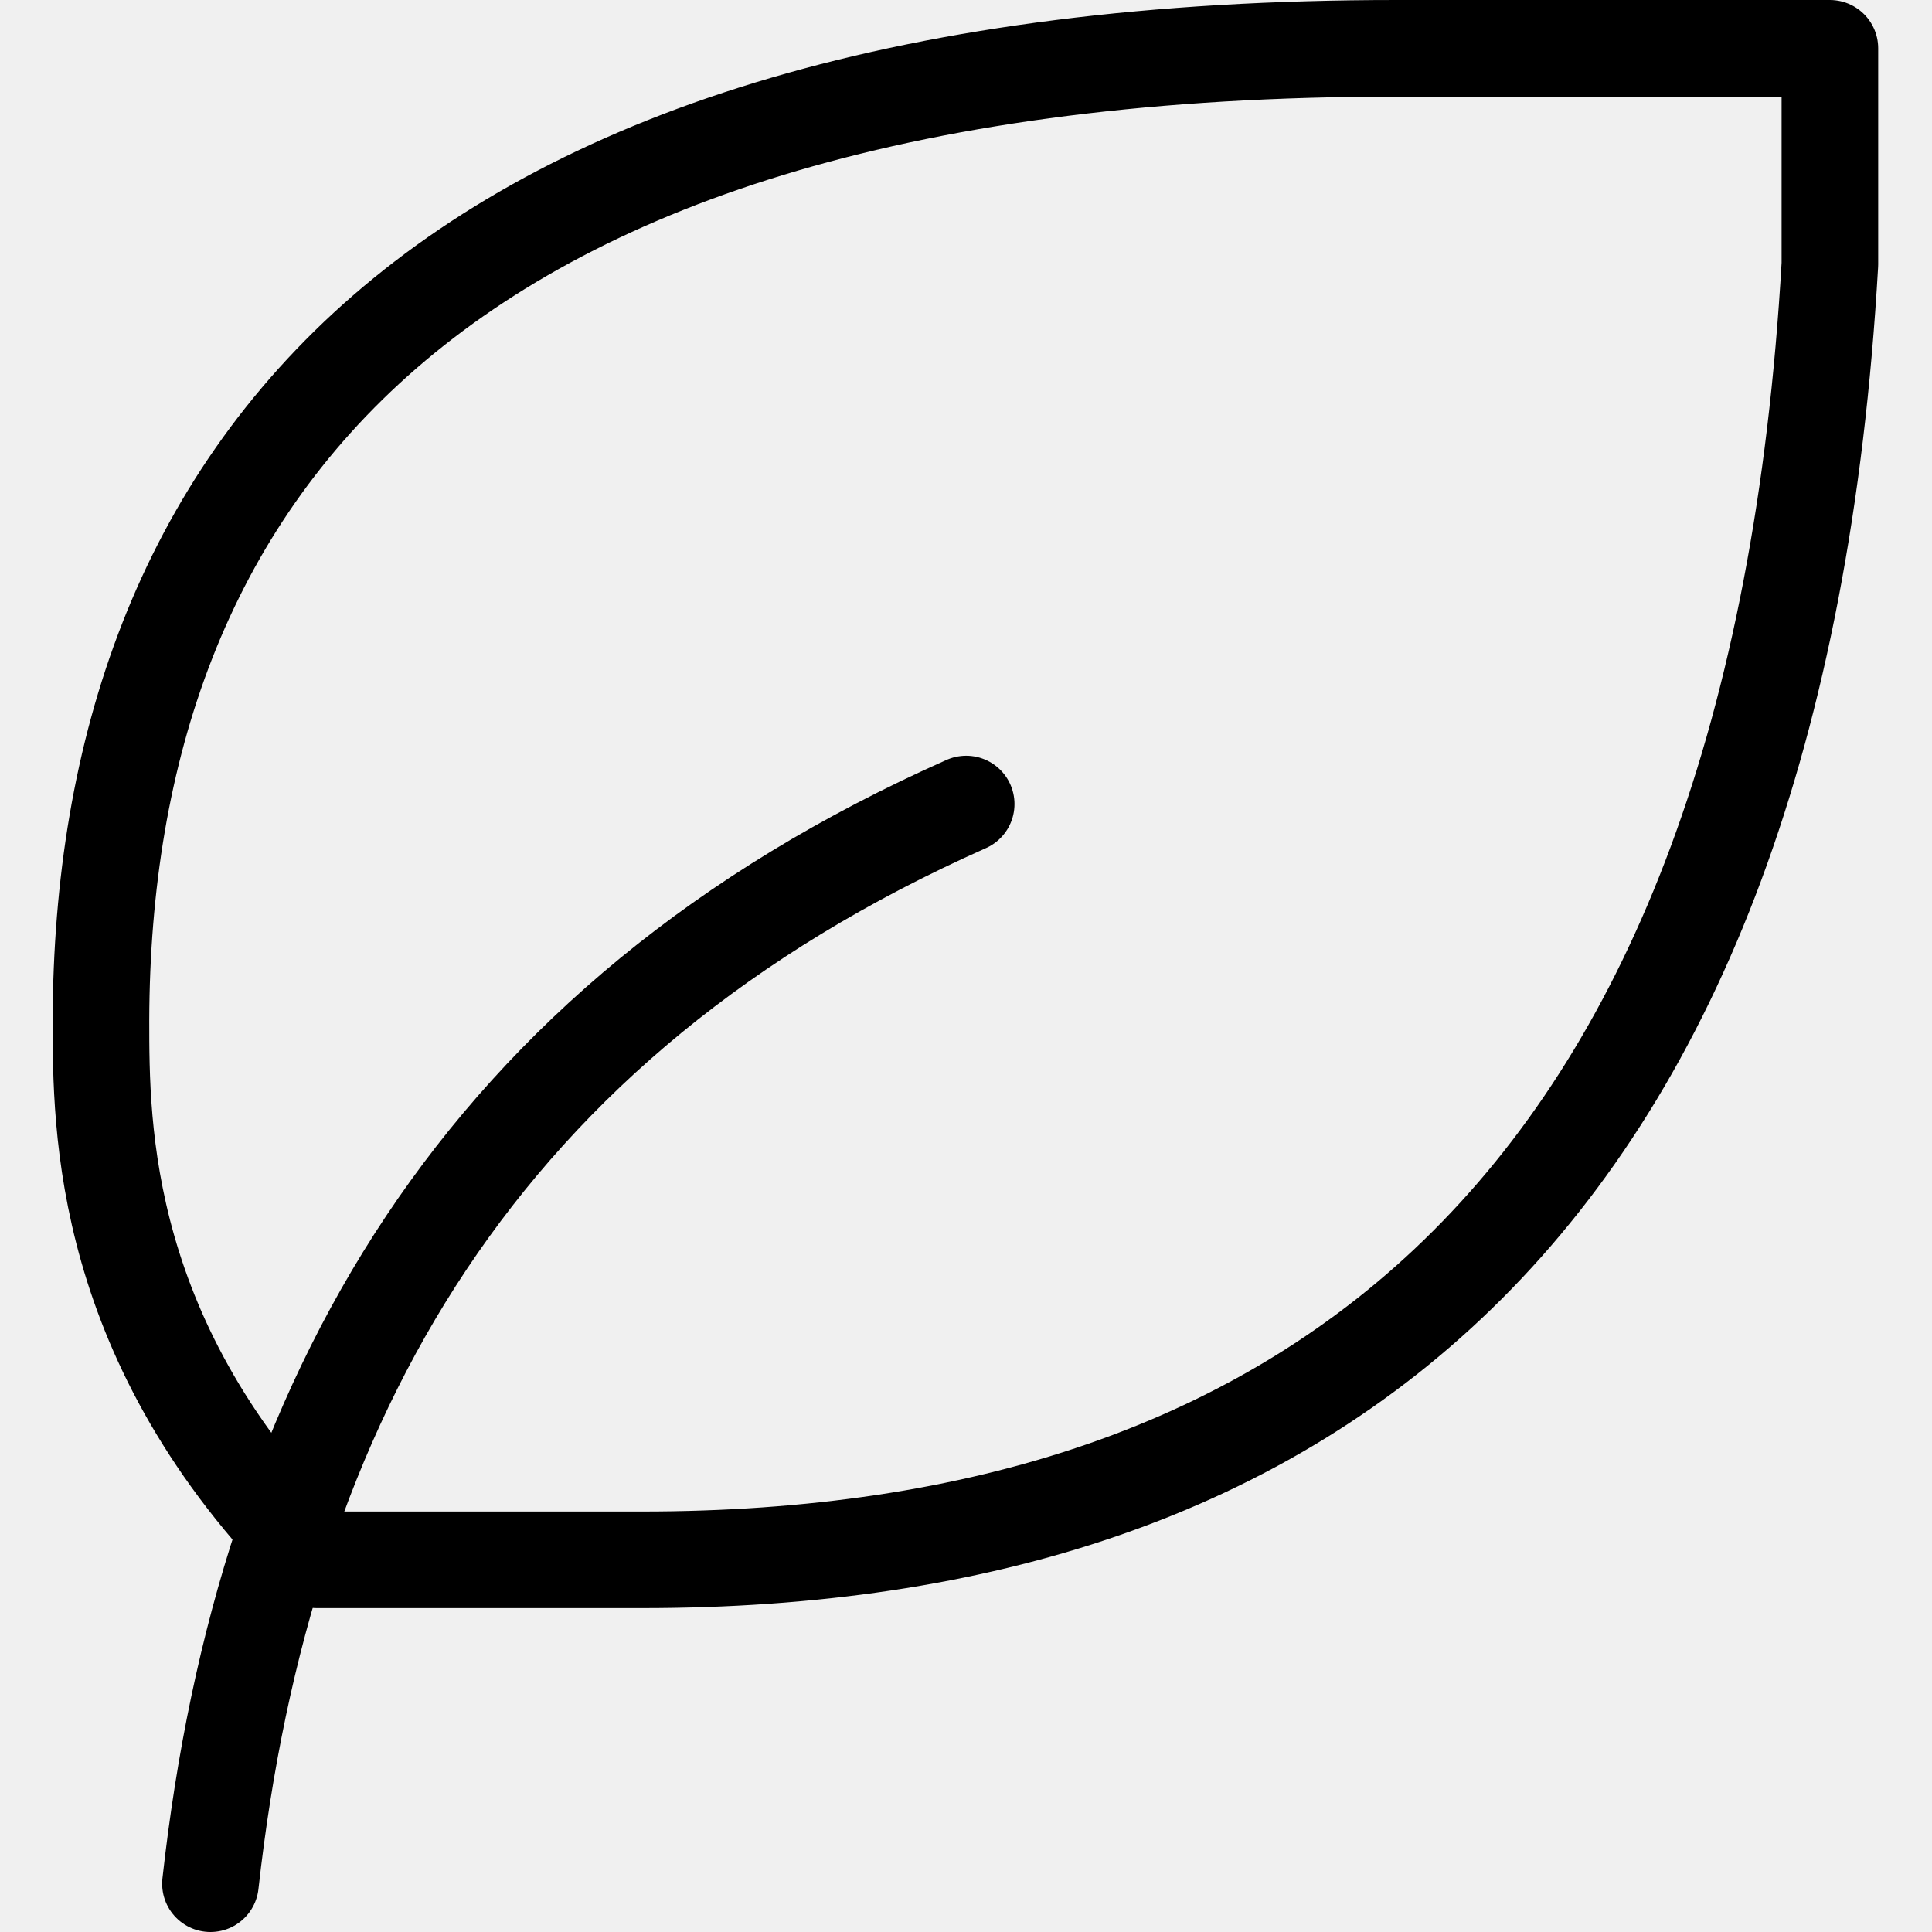
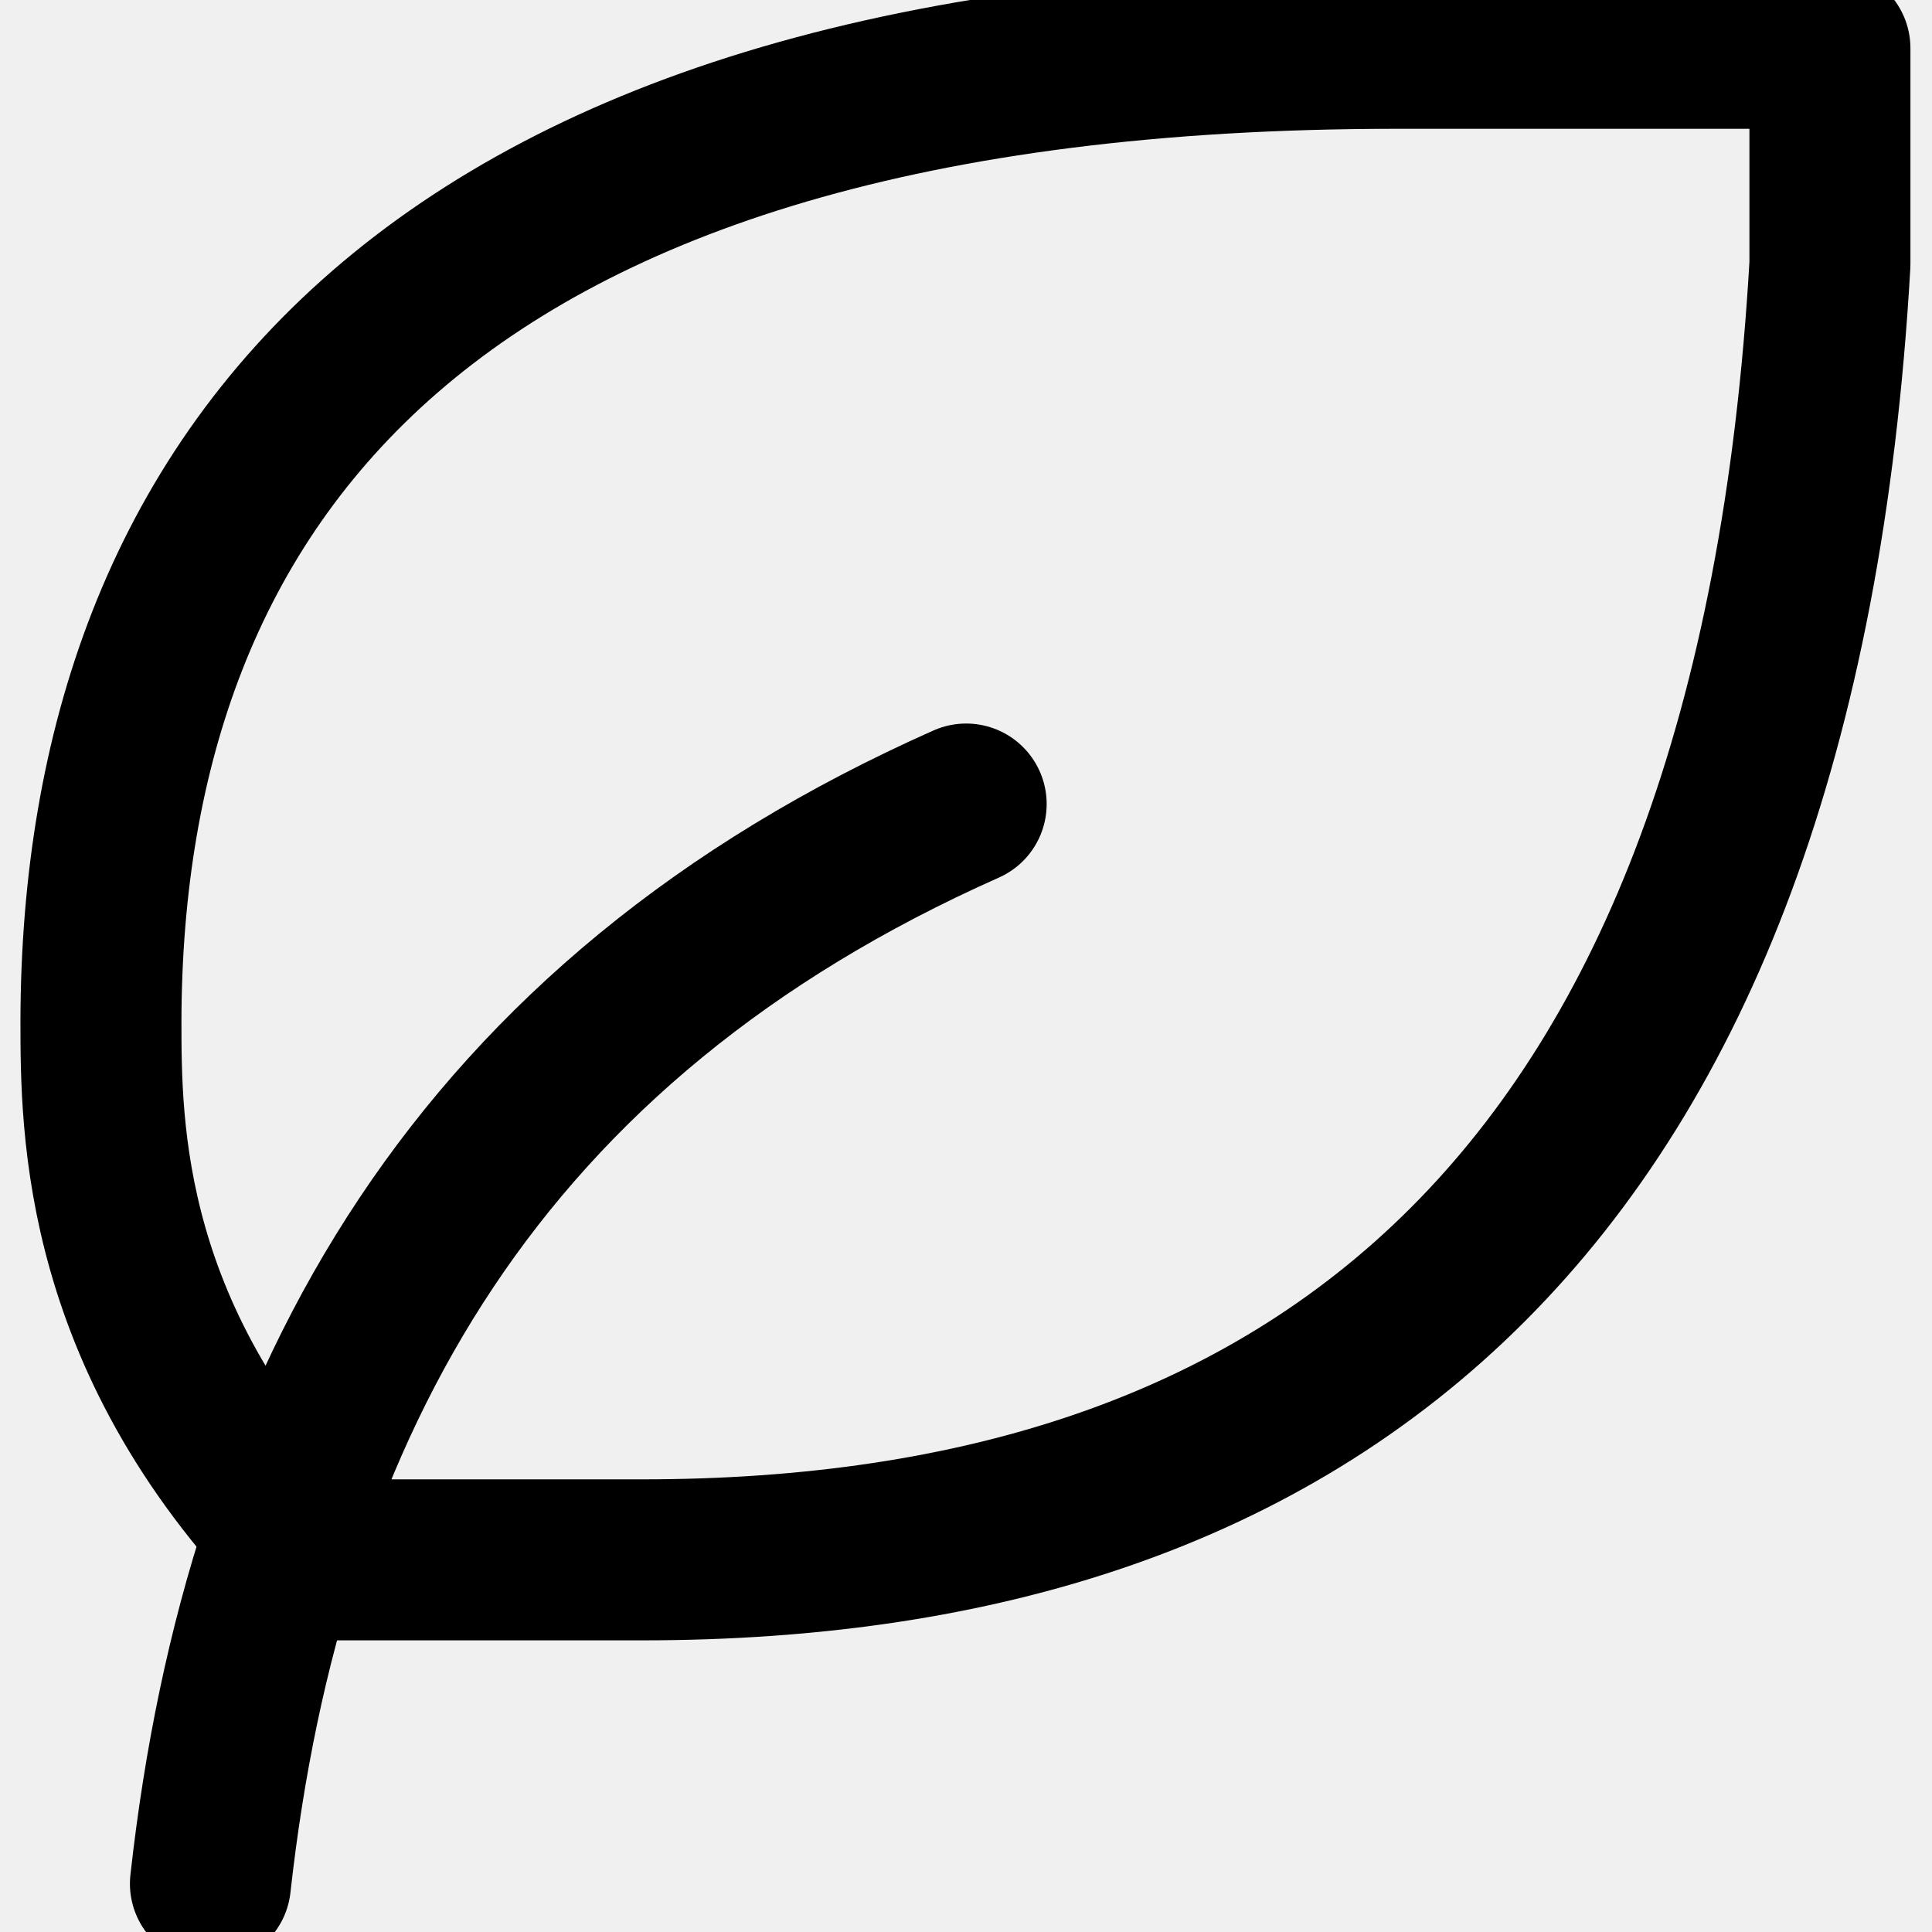
- <svg xmlns="http://www.w3.org/2000/svg" width="40" height="40" viewBox="0 0 40 40" fill="none">
-   <path d="M4.357 39C5.475 28.941 9.945 21.118 20.004 16.647" stroke="black" stroke-width="2" stroke-linecap="round" stroke-linejoin="round" />
-   <path d="M13.298 32.294C27.197 32.294 36.769 24.944 37.886 5.471V1H28.914C8.796 1 2.122 9.941 2.09 21.118C2.09 23.353 2.09 27.823 6.561 32.294H13.267H13.298Z" stroke="black" stroke-width="2" stroke-linecap="round" stroke-linejoin="round" />
+ <svg xmlns="http://www.w3.org/2000/svg" width="24" height="24" viewBox="0 0 24 24" fill="none">
+   <g clip-path="url(#clip0_479_6216)">
+     <path d="M2.614 23.4C3.285 17.365 5.967 12.671 12.002 9.988" stroke="black" stroke-width="2" stroke-linecap="round" stroke-linejoin="round" />
+     <path d="M7.979 19.377C16.318 19.377 22.061 14.967 22.732 3.282V0.6H17.348C5.278 0.6 1.273 5.965 1.254 12.671C1.254 14.012 1.254 16.694 3.937 19.377H7.96H7.979Z" stroke="black" stroke-width="2" stroke-linecap="round" stroke-linejoin="round" />
+   </g>
+   <defs>
+     <clipPath id="clip0_479_6216">
+       <rect width="24" height="24" fill="white" />
+     </clipPath>
+   </defs>
</svg>
